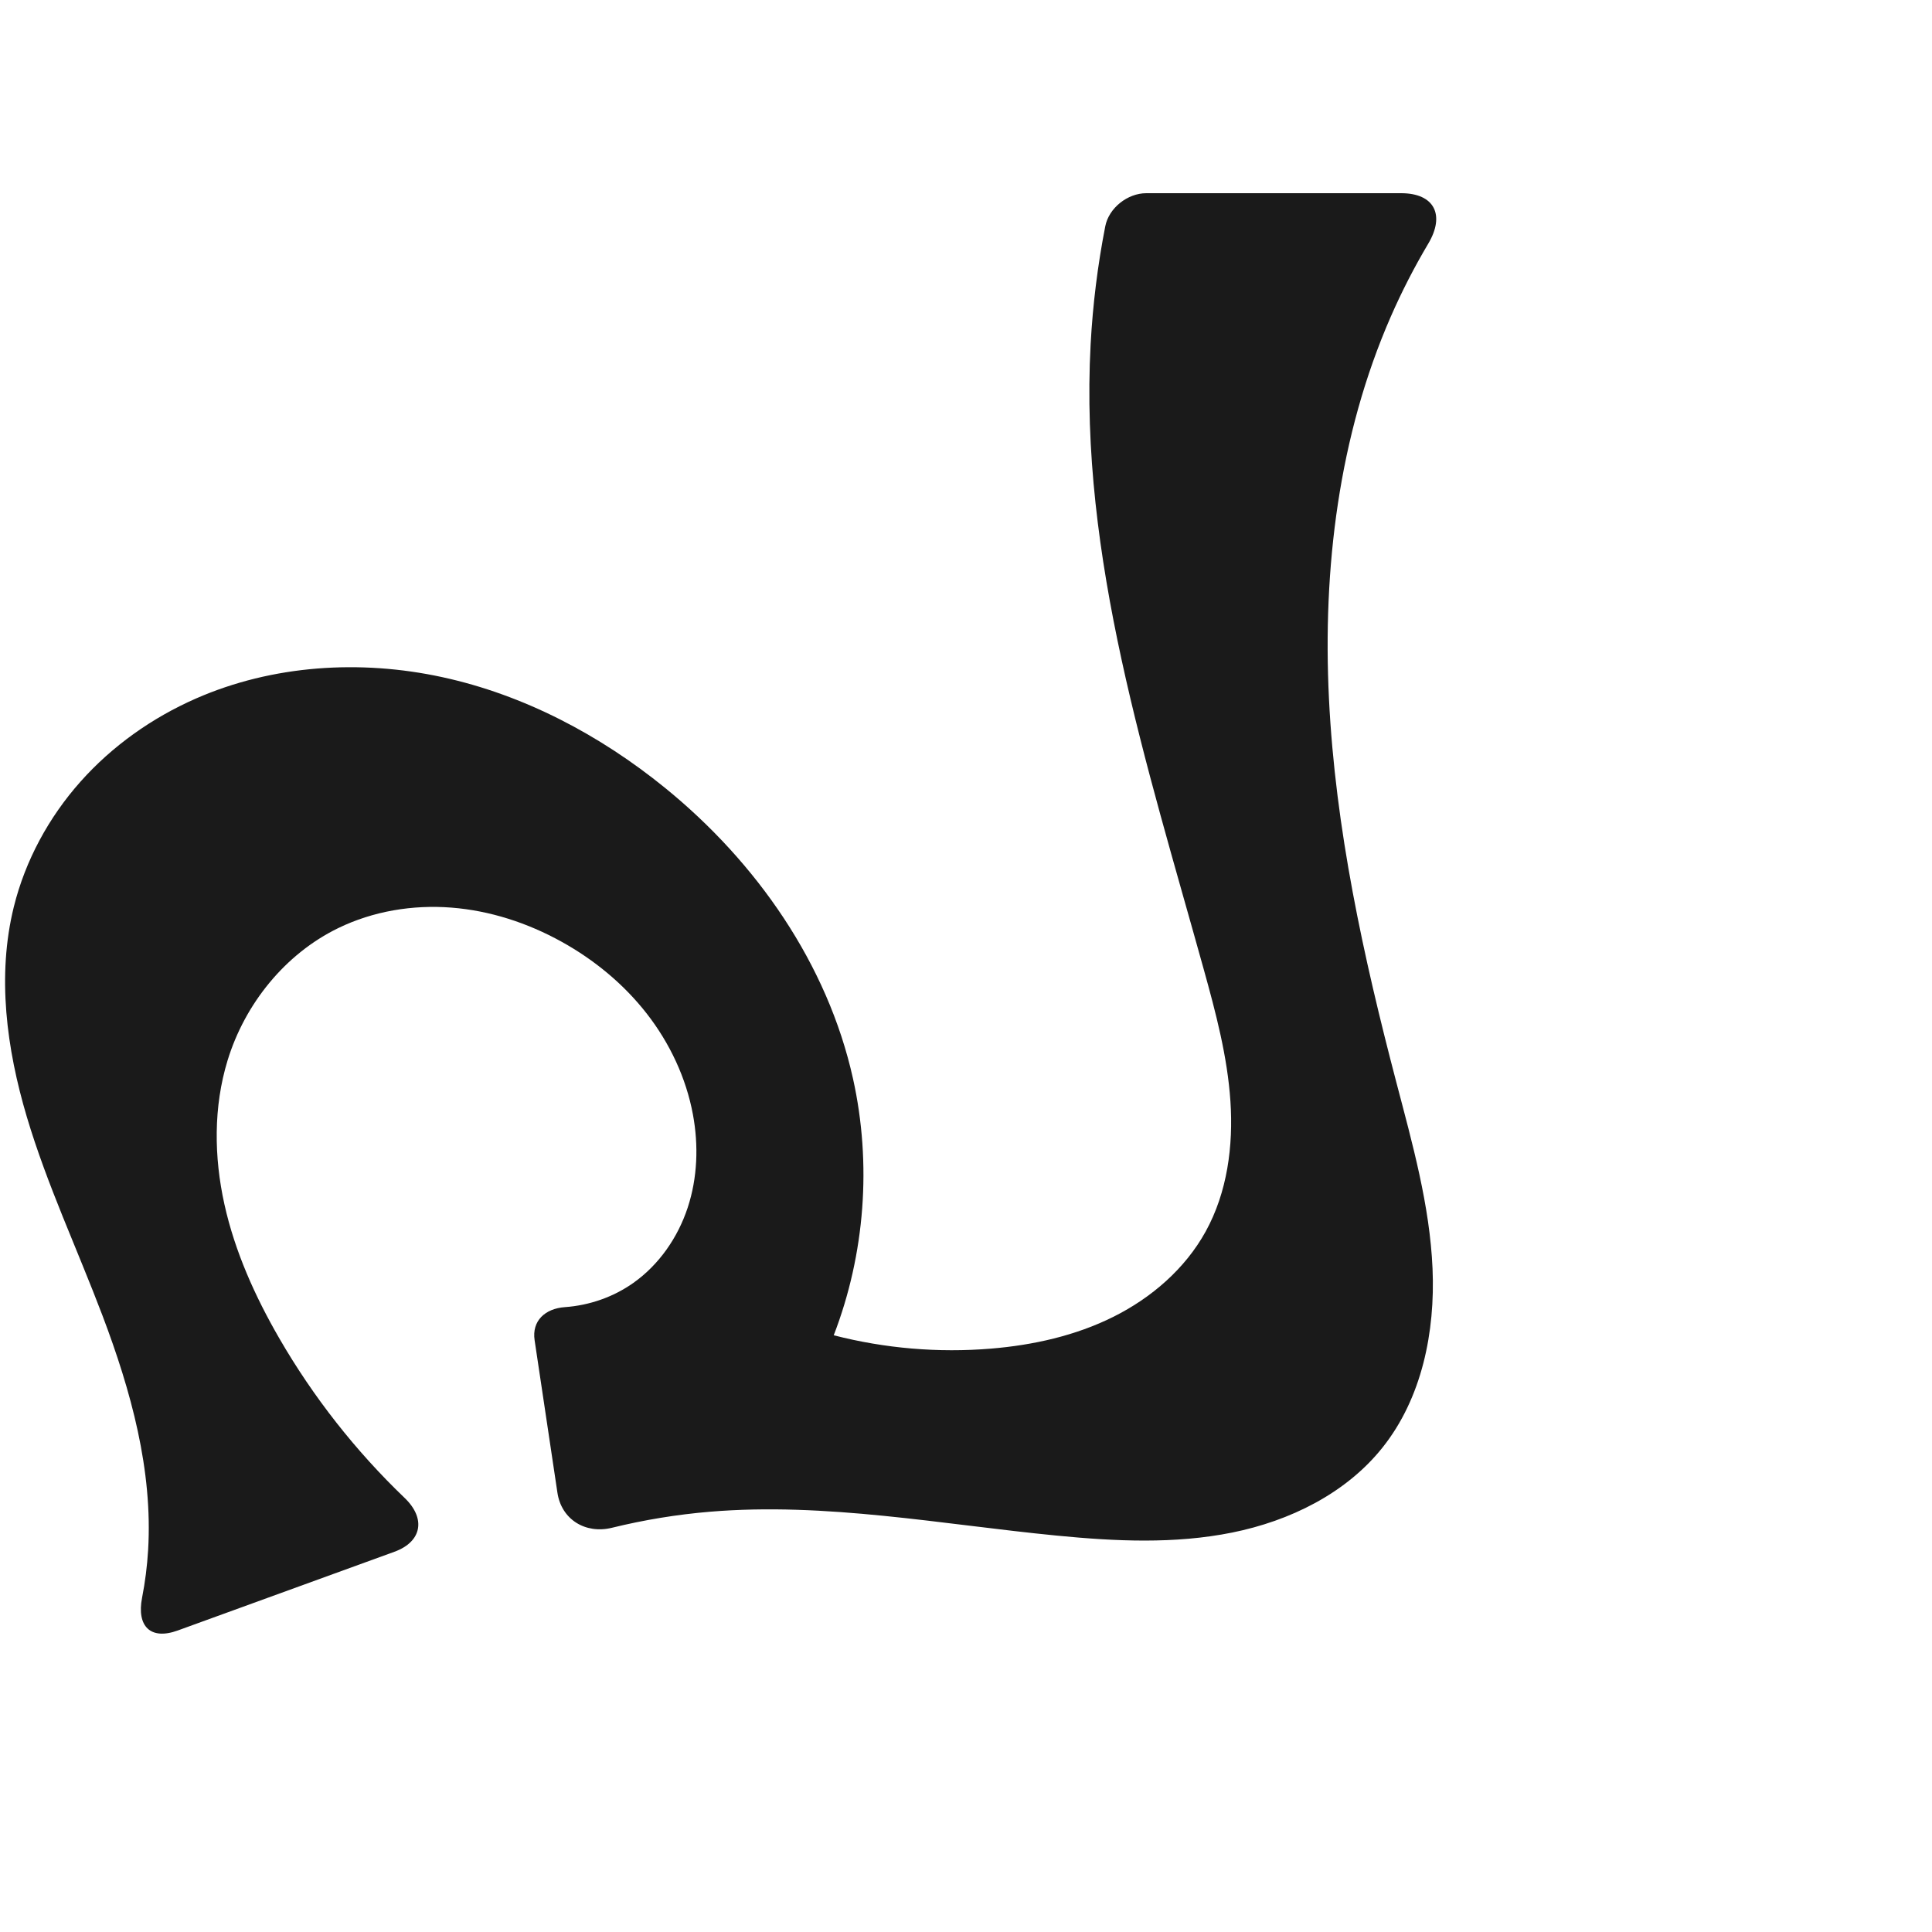
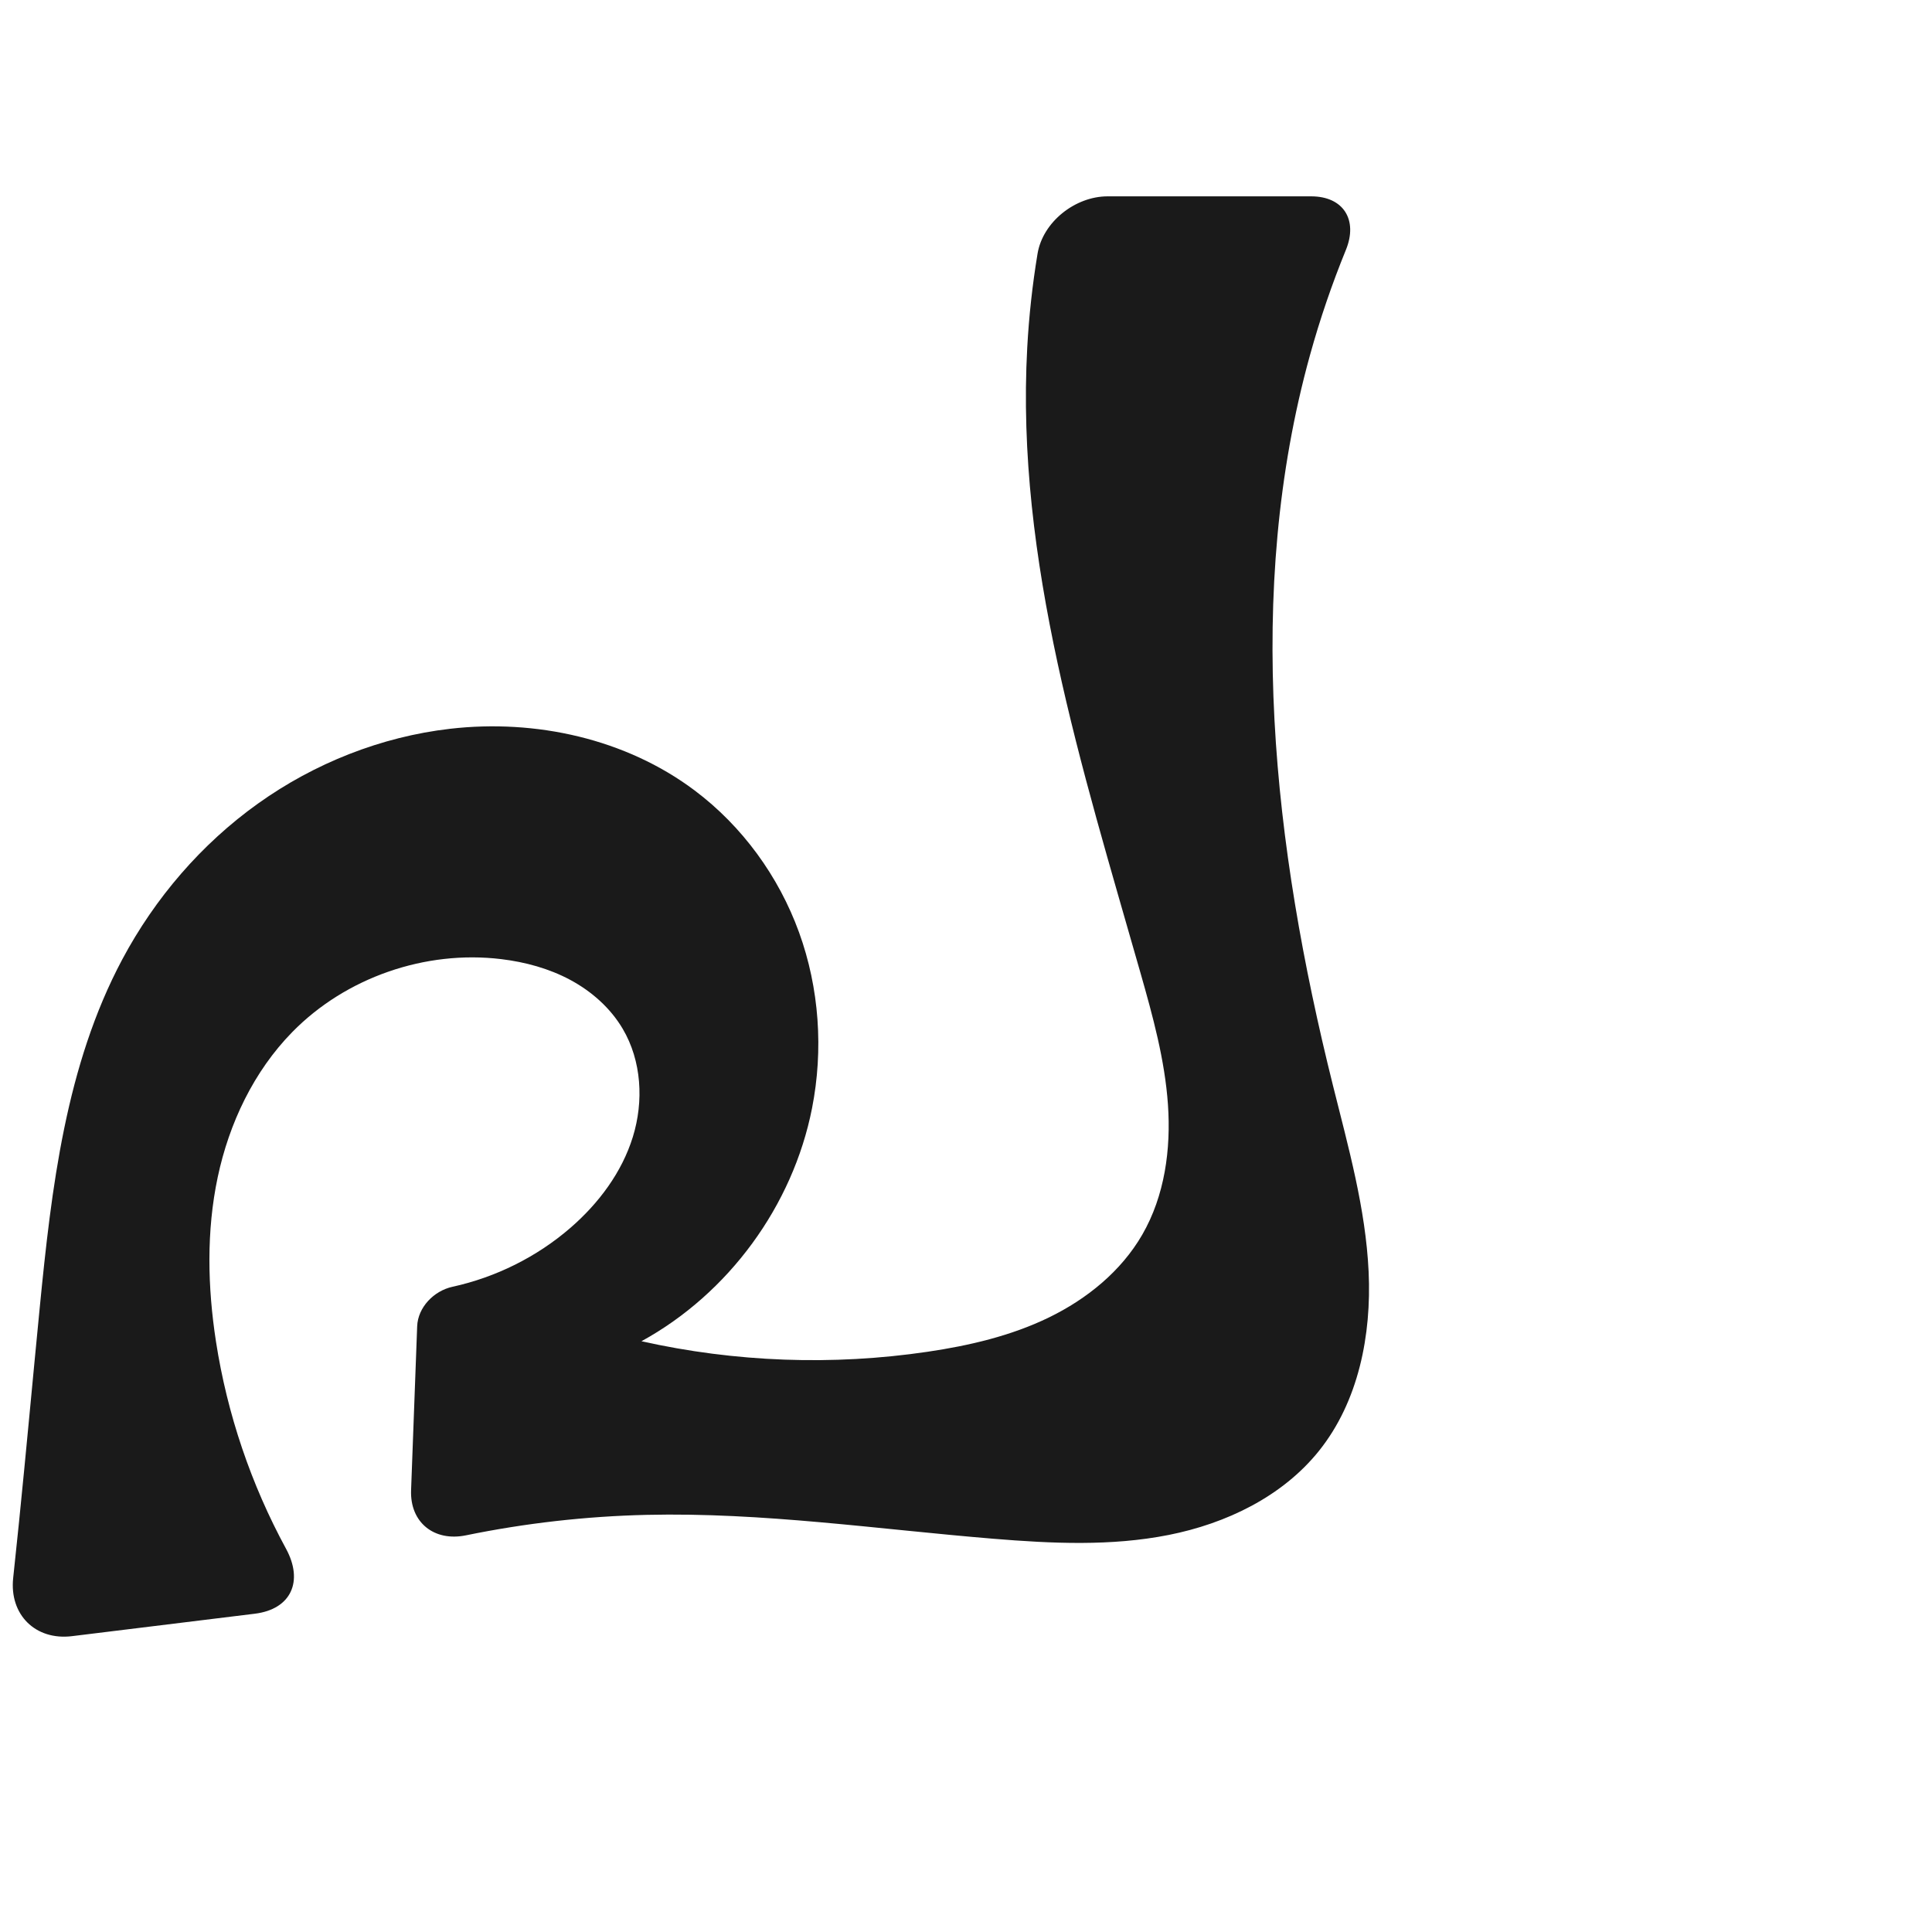
<svg xmlns="http://www.w3.org/2000/svg" xml:space="preserve" width="1000" height="1000" version="1.1" style="clip-rule:evenodd;fill-rule:evenodd;image-rendering:optimizeQuality;shape-rendering:geometricPrecision;text-rendering:geometricPrecision" viewBox="0 0 1000 1000" id="svg10">
  <defs id="defs4">
    <style type="text/css" id="style2">
   
    .fil0 {fill:#EF7F1A;fill-rule:nonzero}
   
  </style>
  </defs>
-   <path style="display:inline;fill:#1a1a1a;stroke:none;stroke-width:2.108px;stroke-linecap:butt;stroke-linejoin:miter;stroke-opacity:1" d="M 76.662,802.375 C 79.143,760.915 67.769,719.83 53.061,680.987 40.054,646.639 24.343,613.253 13.872,578.049 3.401,542.844 -1.662,505.032 7.157,469.378 13.091,445.386 25.24,423.039 41.668,404.575 58.096,386.111 78.74,371.514 101.369,361.577 c 39.695,-17.431 85.084,-20.29 127.454,-11.11 42.37,9.18 81.765,29.999 115.408,57.343 47.257,38.409 84.137,91.123 97.302,150.58 9.731,43.95 6.207,90.747 -9.996,132.744 26.487,6.826 54.123,9.173 81.383,6.911 21.91,-1.818 43.778,-6.677 63.444,-16.505 19.666,-9.828 37.068,-24.857 47.684,-44.11 11.197,-20.306 14.363,-44.274 12.818,-67.41 -1.545,-23.137 -7.545,-45.72 -13.746,-68.063 -29.47,-106.189 -64.529,-213.689 -58.613,-323.732 1.102,-20.506 3.636,-40.934 7.574,-61.088 C 573.937,107.634 583.633,100 593.316,100 h 131.882 c 17.249,0 22.888,11.264 14.08,26.088 -7.238,12.181 -13.724,24.809 -19.404,37.79 -26.998,61.705 -35.303,130.416 -32.009,197.688 3.294,67.272 17.803,133.497 34.882,198.649 8.317,31.729 17.31,63.626 18.732,96.395 1.421,32.77 -5.485,67.097 -25.96,92.722 -18.96,23.73 -47.956,37.902 -77.729,43.913 -29.773,6.01 -60.534,4.538 -90.764,1.587 -59.801,-5.838 -119.64,-17.372 -179.516,-12.367 -17.111,1.43 -34.109,4.215 -50.783,8.311 -13.638,3.35 -26.124,-4.24 -28.202,-18.132 l -11.811,-78.946 c -1.51,-10.094 5.504,-16.406 15.654,-17.124 12.67,-0.897 25.112,-5.215 35.482,-12.561 13.274,-9.404 22.991,-23.457 28.087,-38.907 5.096,-15.449 5.69,-32.22 2.725,-48.216 -3.527,-19.028 -12.029,-37.026 -23.93,-52.285 -11.901,-15.259 -27.148,-27.804 -44.077,-37.18 -17.544,-9.717 -37.043,-16.099 -57.039,-17.65 -19.995,-1.551 -40.477,1.822 -58.514,10.59 -27.554,13.395 -48.36,39.242 -57.319,68.54 -7.342,24.008 -7.058,49.956 -1.621,74.466 5.437,24.509 15.869,47.689 28.443,69.418 17.585,30.387 39.501,58.26 64.847,82.552 11.043,10.584 9.038,22.641 -5.342,27.866 L 92.006,843.939 c -14.14,5.137 -21.343,-2.208 -18.467,-16.961 1.583,-8.12 2.629,-16.345 3.123,-24.603 z" id="use1061" />
+   <path style="clip-rule:evenodd;display:inline;fill:#1a1a1a;fill-rule:evenodd;stroke:none;stroke-width:2.108px;stroke-linecap:butt;stroke-linejoin:miter;stroke-opacity:1;image-rendering:optimizeQuality;shape-rendering:geometricPrecision;text-rendering:geometricPrecision" d="m 9.828,787.963 c 3.751,-36.976 7.095,-73.993 10.723,-110.981 6.074,-61.919 13.464,-125.493 42.734,-180.393 16.921,-31.738 40.967,-59.749 70.235,-80.654 29.268,-20.904 63.754,-34.607 99.485,-38.722 44.272,-5.098 90.905,5.163 126.542,31.92 24.648,18.506 43.527,44.47 54.035,73.446 10.508,28.976 12.678,60.85 6.717,91.09 -9.946,50.46 -43.177,95.837 -88.282,120.549 48.476,10.857 98.951,12.715 148.094,5.453 21.613,-3.194 43.172,-8.208 62.82,-17.76 19.648,-9.553 37.384,-23.934 48.308,-42.854 11.617,-20.12 14.903,-44.2 13.286,-67.376 -1.617,-23.176 -7.846,-45.755 -14.214,-68.098 -30.212,-106.001 -64.655,-213.676 -58.613,-323.732 0.892,-16.249 2.672,-32.449 5.325,-48.505 2.729,-16.515 19.523,-29.72 36.266,-29.72 h 105.354 c 16.743,0 24.326,12.197 18,27.696 -7.245,17.752 -13.452,35.928 -18.572,54.406 -34.057,122.896 -18.995,254.376 11.866,378.113 7.933,31.806 16.936,63.666 18.463,96.41 1.527,32.745 -5.197,67.124 -25.691,92.707 -18.967,23.677 -48.048,37.631 -77.806,43.531 -29.758,5.9 -60.451,4.45 -90.687,1.969 -59.817,-4.908 -119.515,-13.763 -179.516,-12.367 -31.414,0.731 -62.762,4.286 -93.544,10.596 -16.399,3.361 -29.002,-6.624 -28.381,-23.355 l 3.151,-84.843 c 0.365,-9.823 8.65,-18.348 18.246,-20.448 22.481,-4.919 43.736,-15.474 61.129,-30.555 14.559,-12.623 26.585,-28.649 32.269,-47.061 5.684,-18.412 4.544,-39.31 -5.25,-55.905 -6.361,-10.777 -16.083,-19.379 -27.106,-25.304 -11.023,-5.926 -23.316,-9.261 -35.74,-10.769 -39.283,-4.769 -80.517,9.483 -108.203,37.758 -19.958,20.382 -32.678,47.198 -38.583,75.106 -5.905,27.908 -5.251,56.914 -0.894,85.105 5.794,37.485 18.162,73.933 36.274,107.256 9.093,16.73 2.704,31.267 -16.204,33.589 L 37.261,846.875 C 18.353,849.196 4.788,835.736 6.819,816.795 7.85,807.187 8.852,797.576 9.828,787.963 Z" id="use1061" />
</svg>
